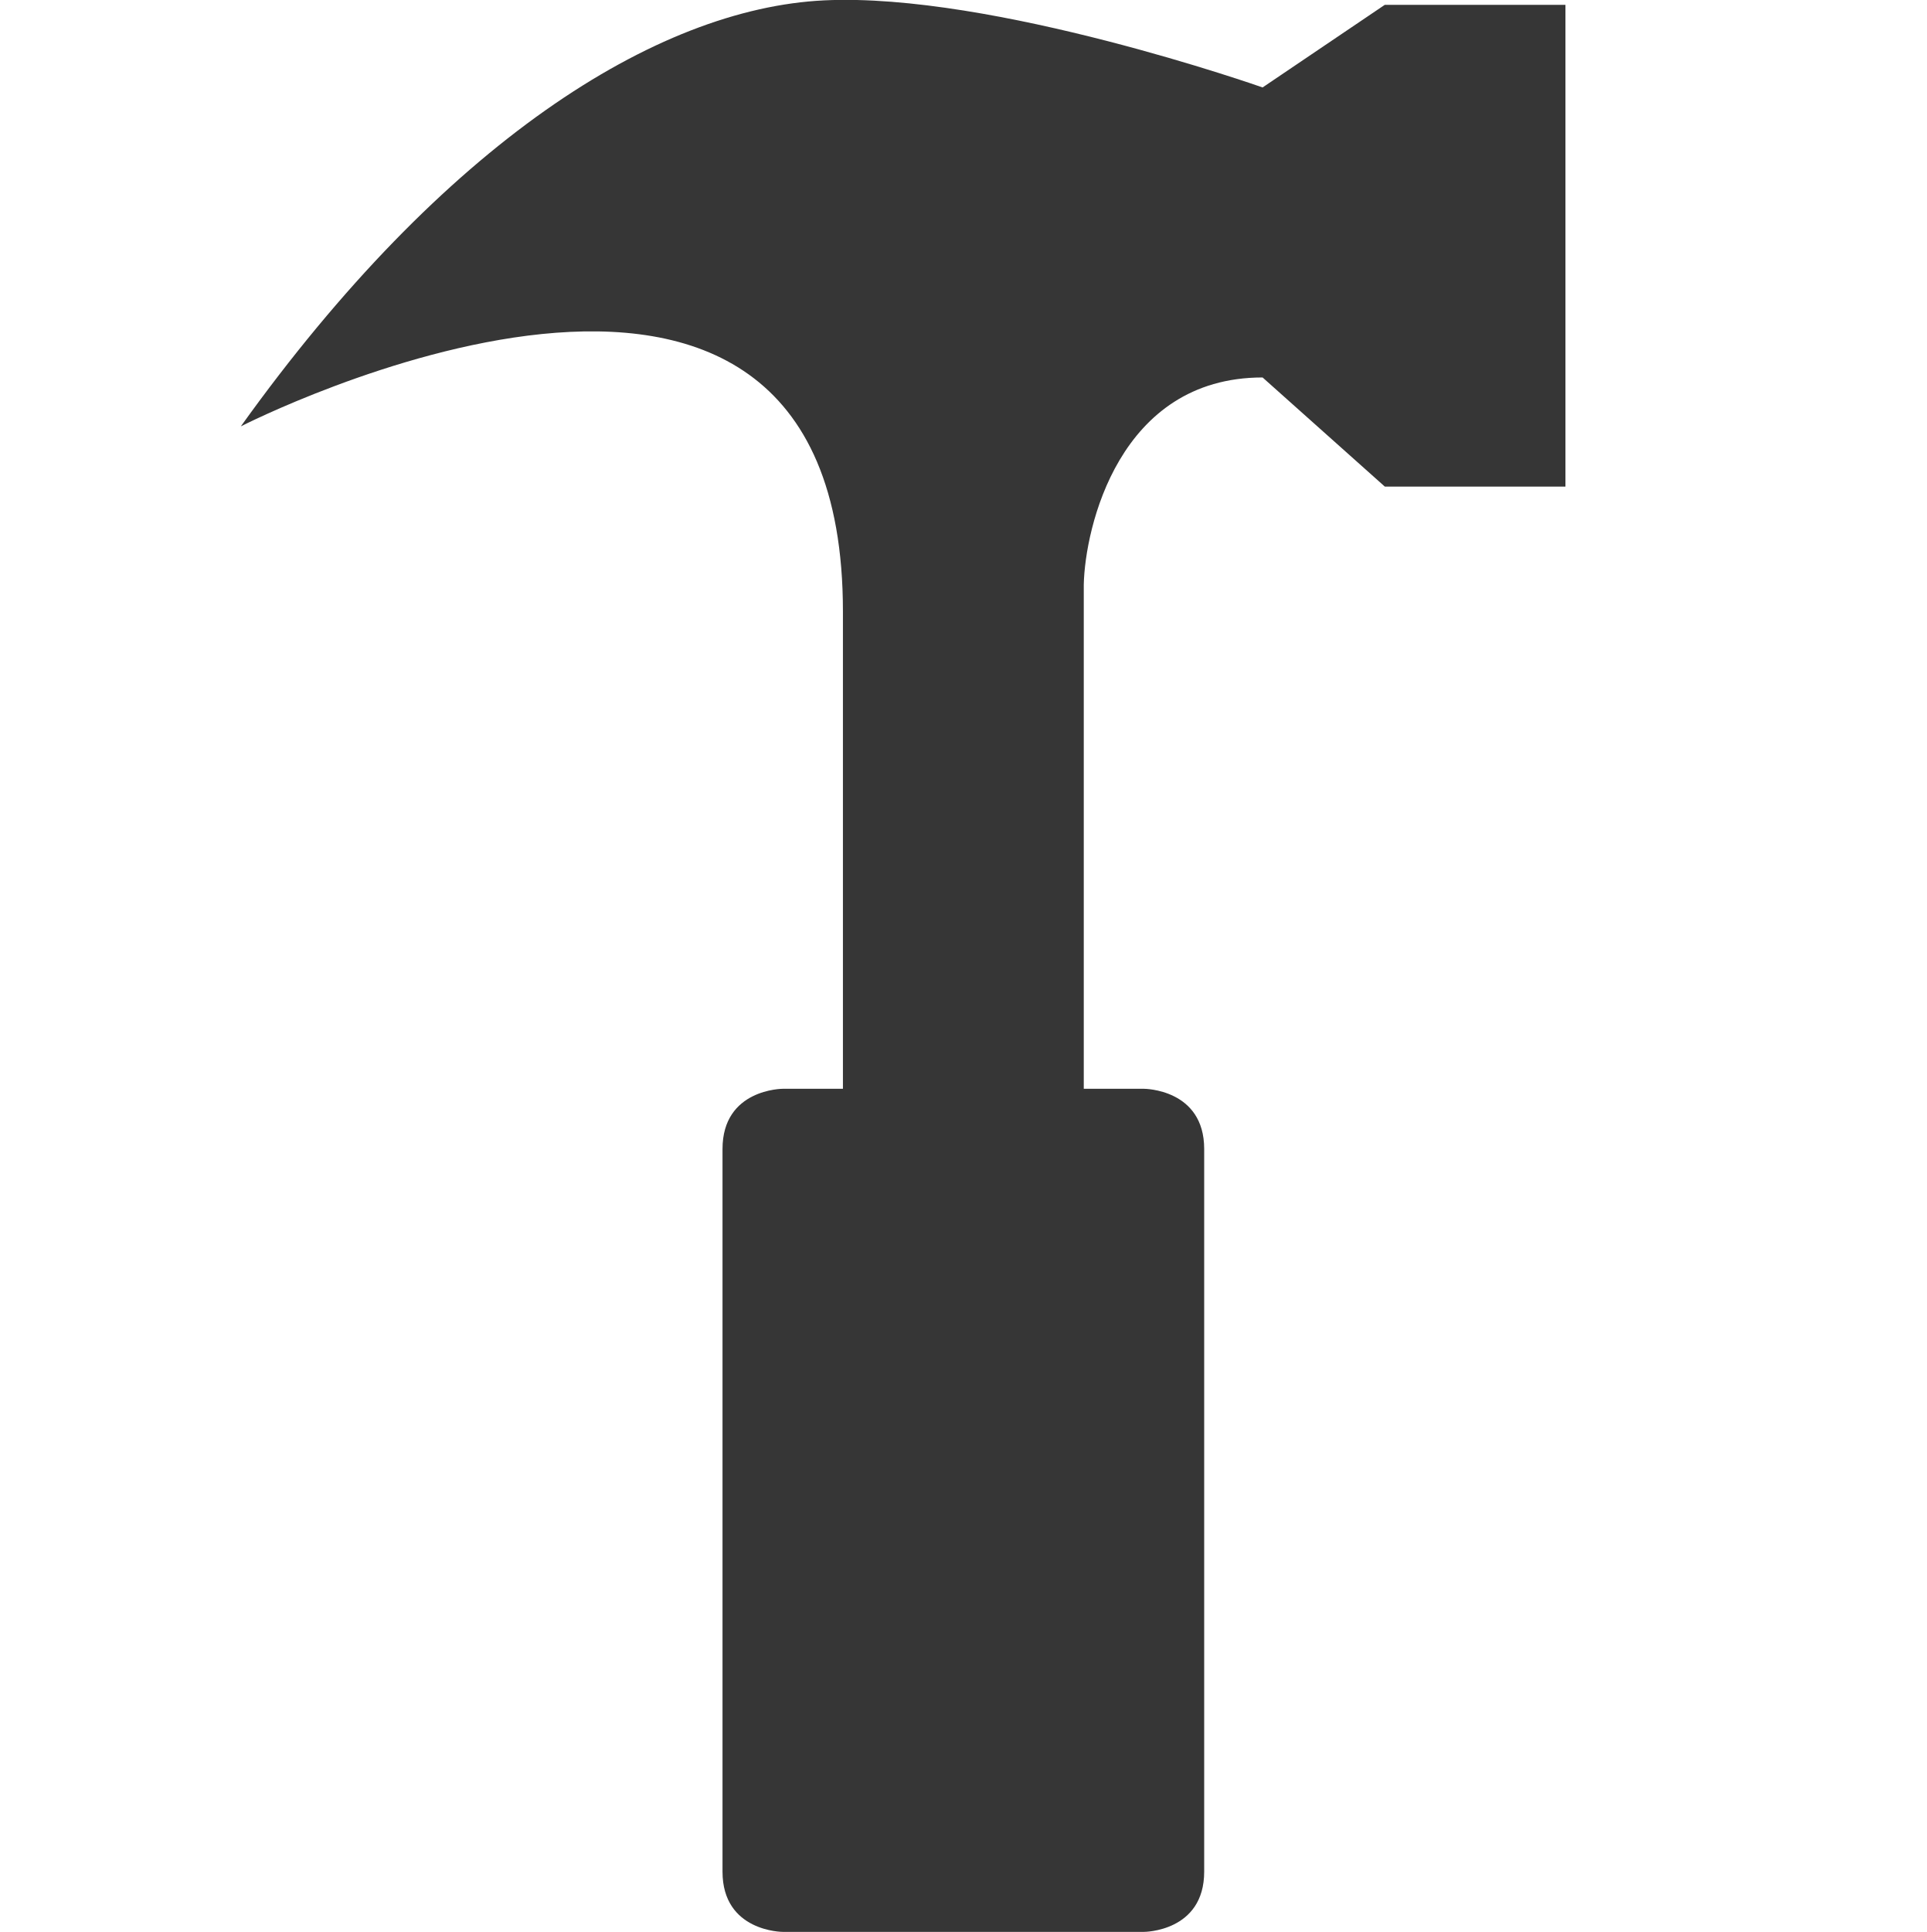
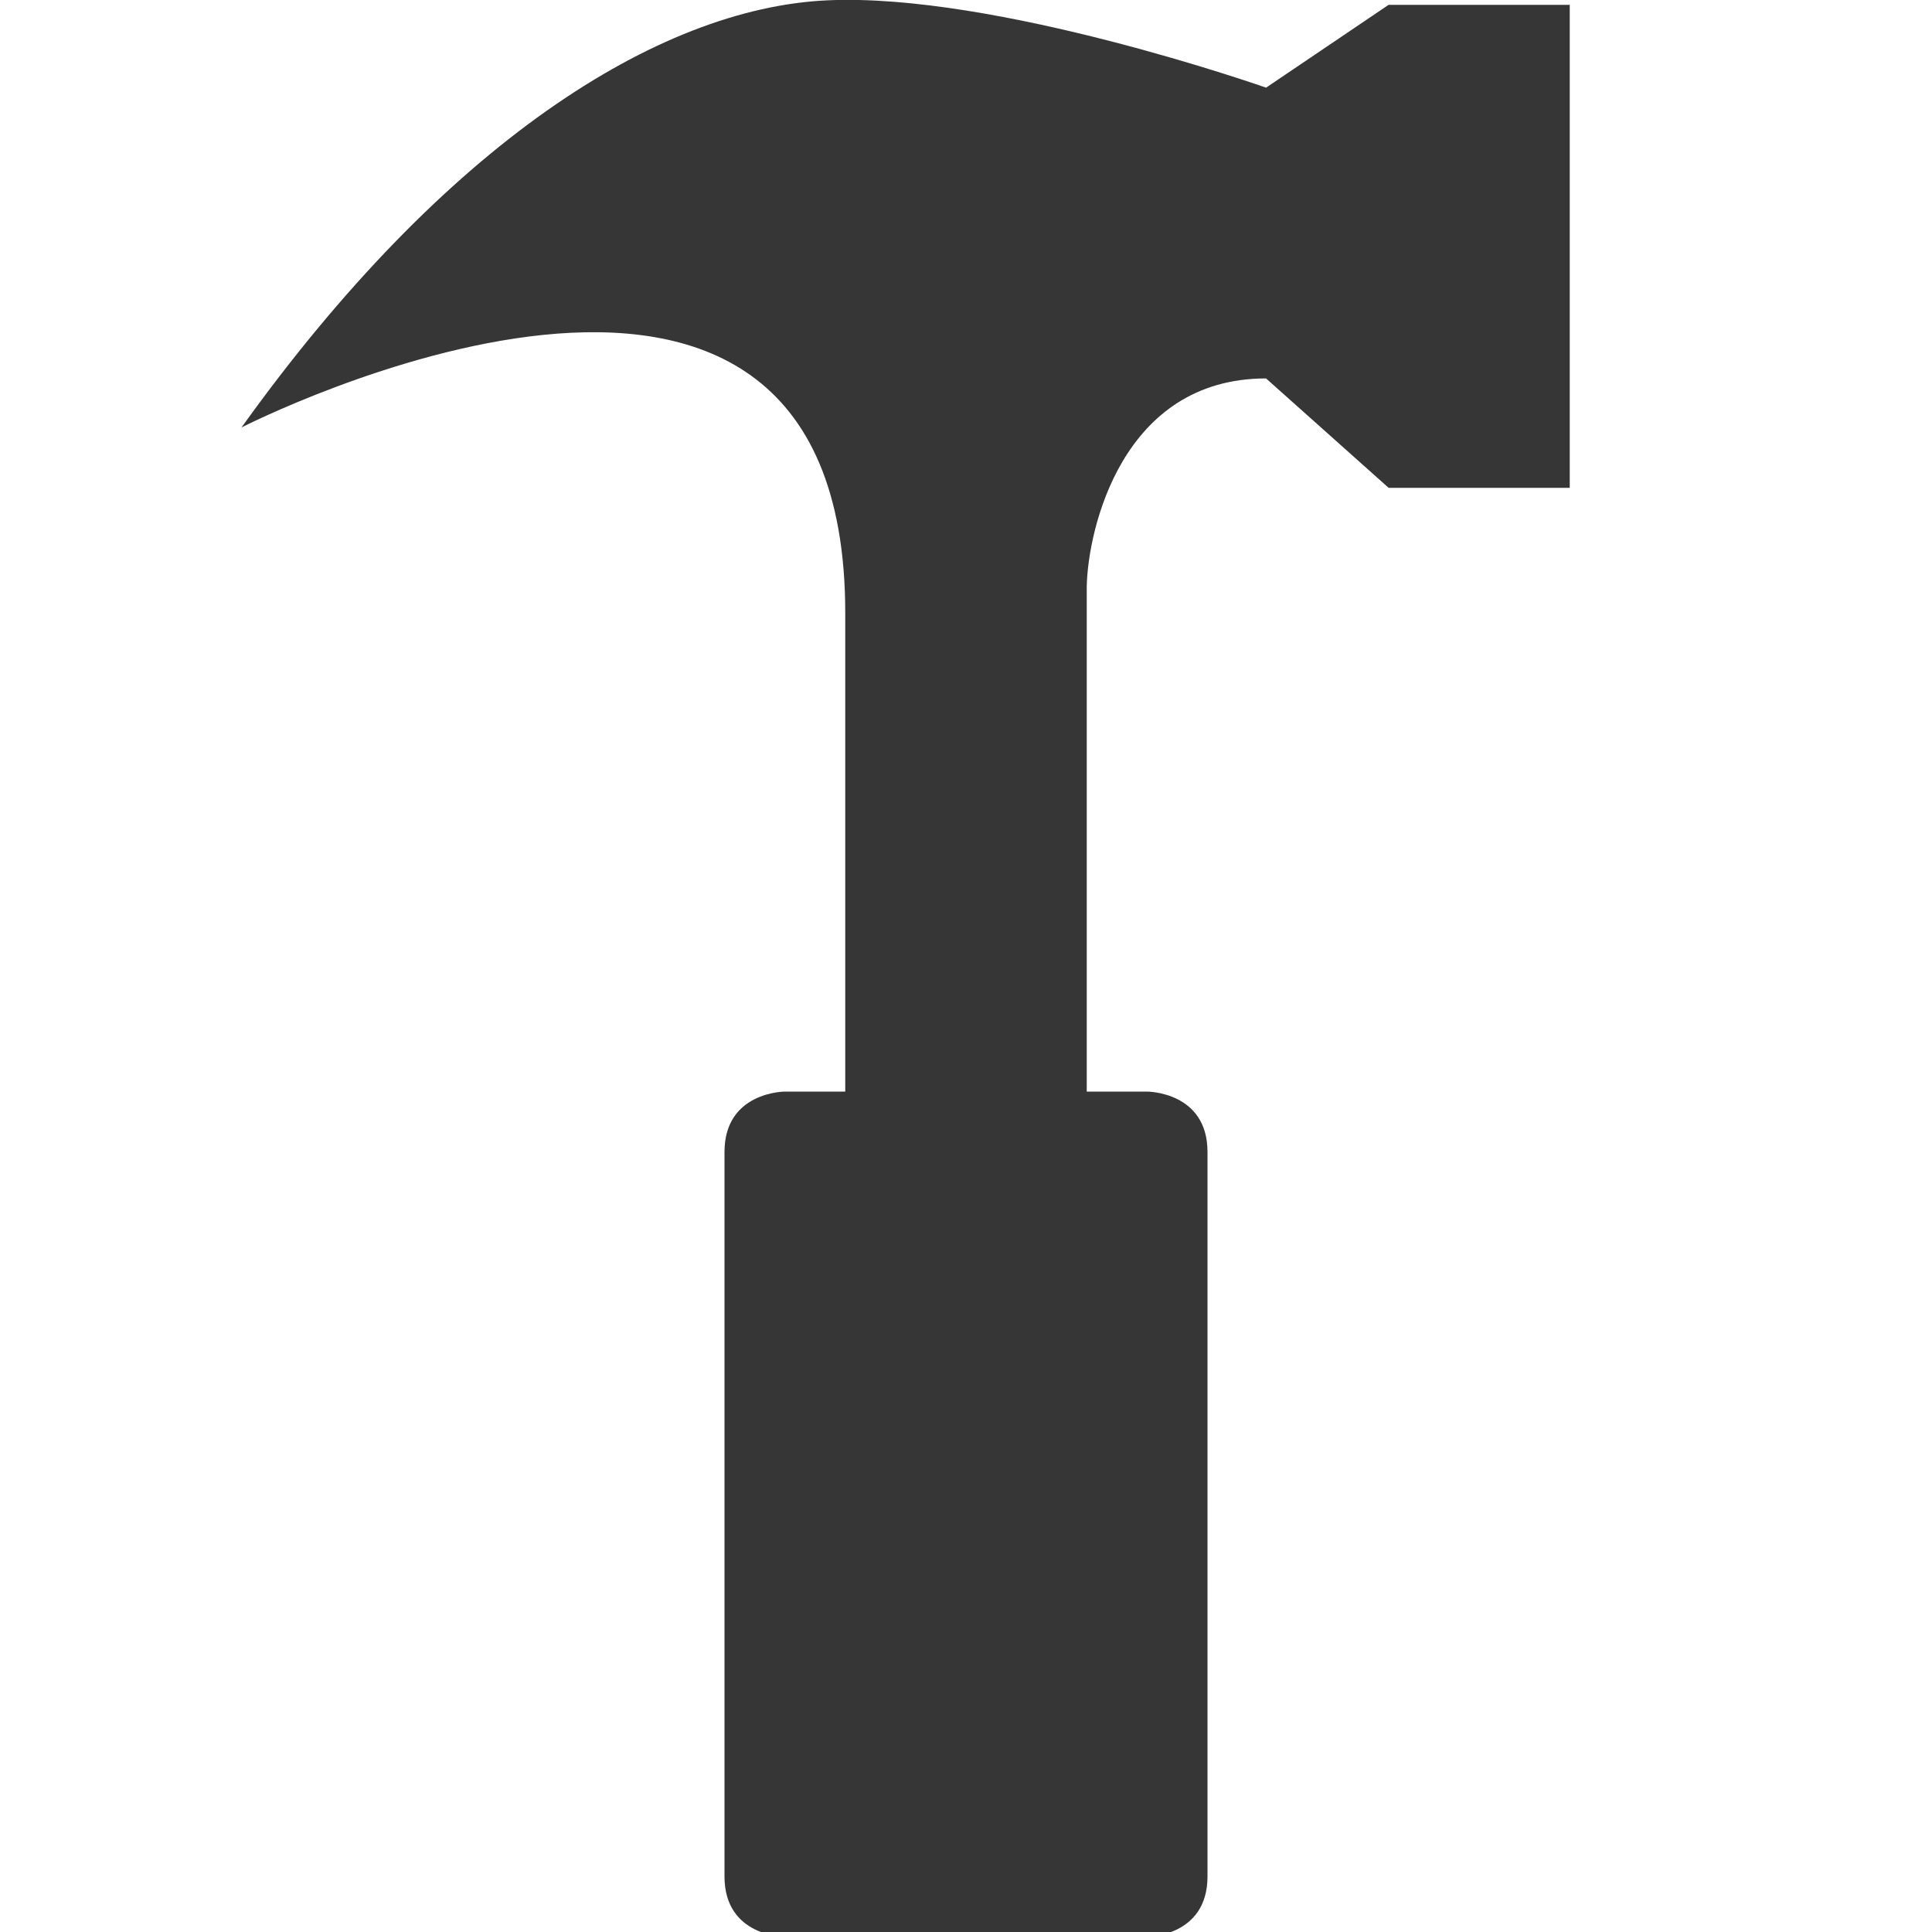
- <svg xmlns="http://www.w3.org/2000/svg" height="16.041" width="16">
-   <path d="M2 3.54S7 .983 7 5.077V9.04h-.5s-.5 0-.5.5v6c0 .5.5.5.5.5h3s.5 0 .5-.5v-6c0-.5-.5-.5-.5-.5H9V4.854c.01-.467.29-1.72 1.485-1.72l1.015.906H13v-4h-1.5l-1.015.686s-2.24-.79-3.64-.723C5.445.07 3.68 1.195 2 3.54z" fill="#363636" overflow="visible" style="marker:none" color="#000" />
+ <svg xmlns="http://www.w3.org/2000/svg" height="16" width="16">
+   <path d="M2 3.54S7 .983 7 5.077V9.04h-.5s-.5 0-.5.5v6c0 .5.5.5.5.5h3s.5 0 .5-.5v-6c0-.5-.5-.5-.5-.5H9V4.854c.01-.467.29-1.72 1.485-1.72l1.015.906H13v-4h-1.5l-1.015.686s-2.24-.79-3.64-.723C5.445.07 3.68 1.195 2 3.54z" fill="#363636" />
</svg>
